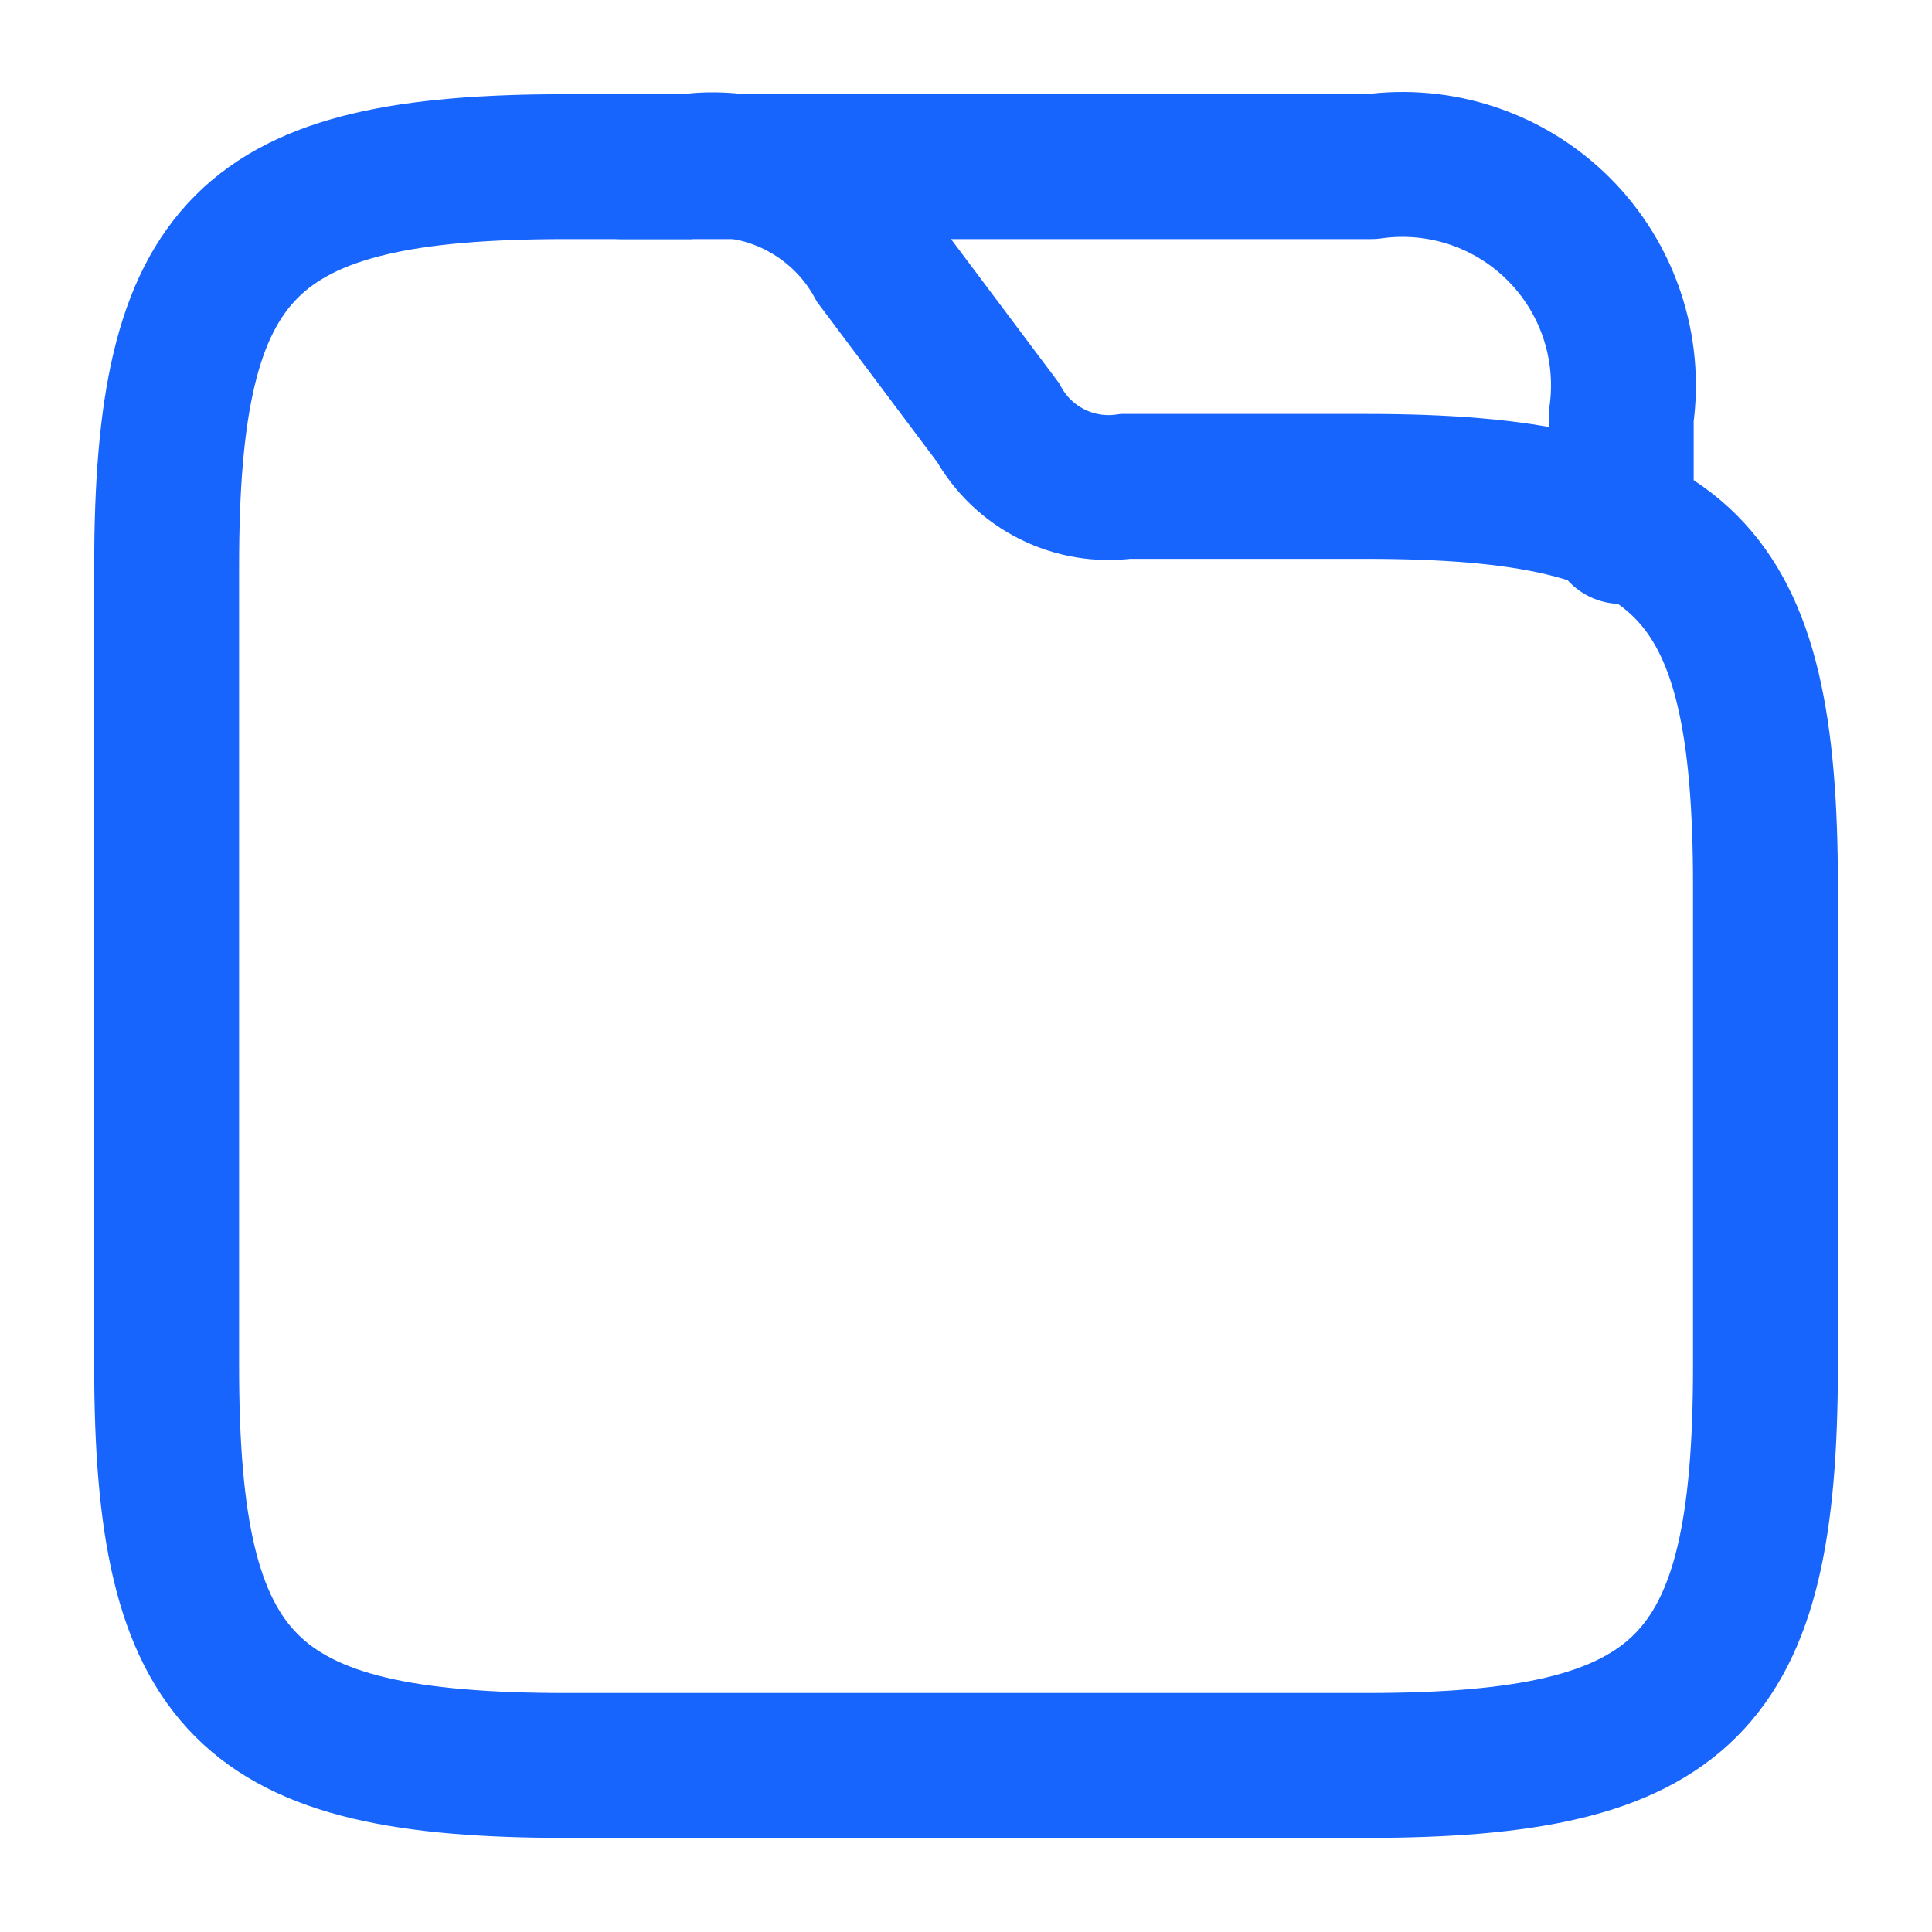
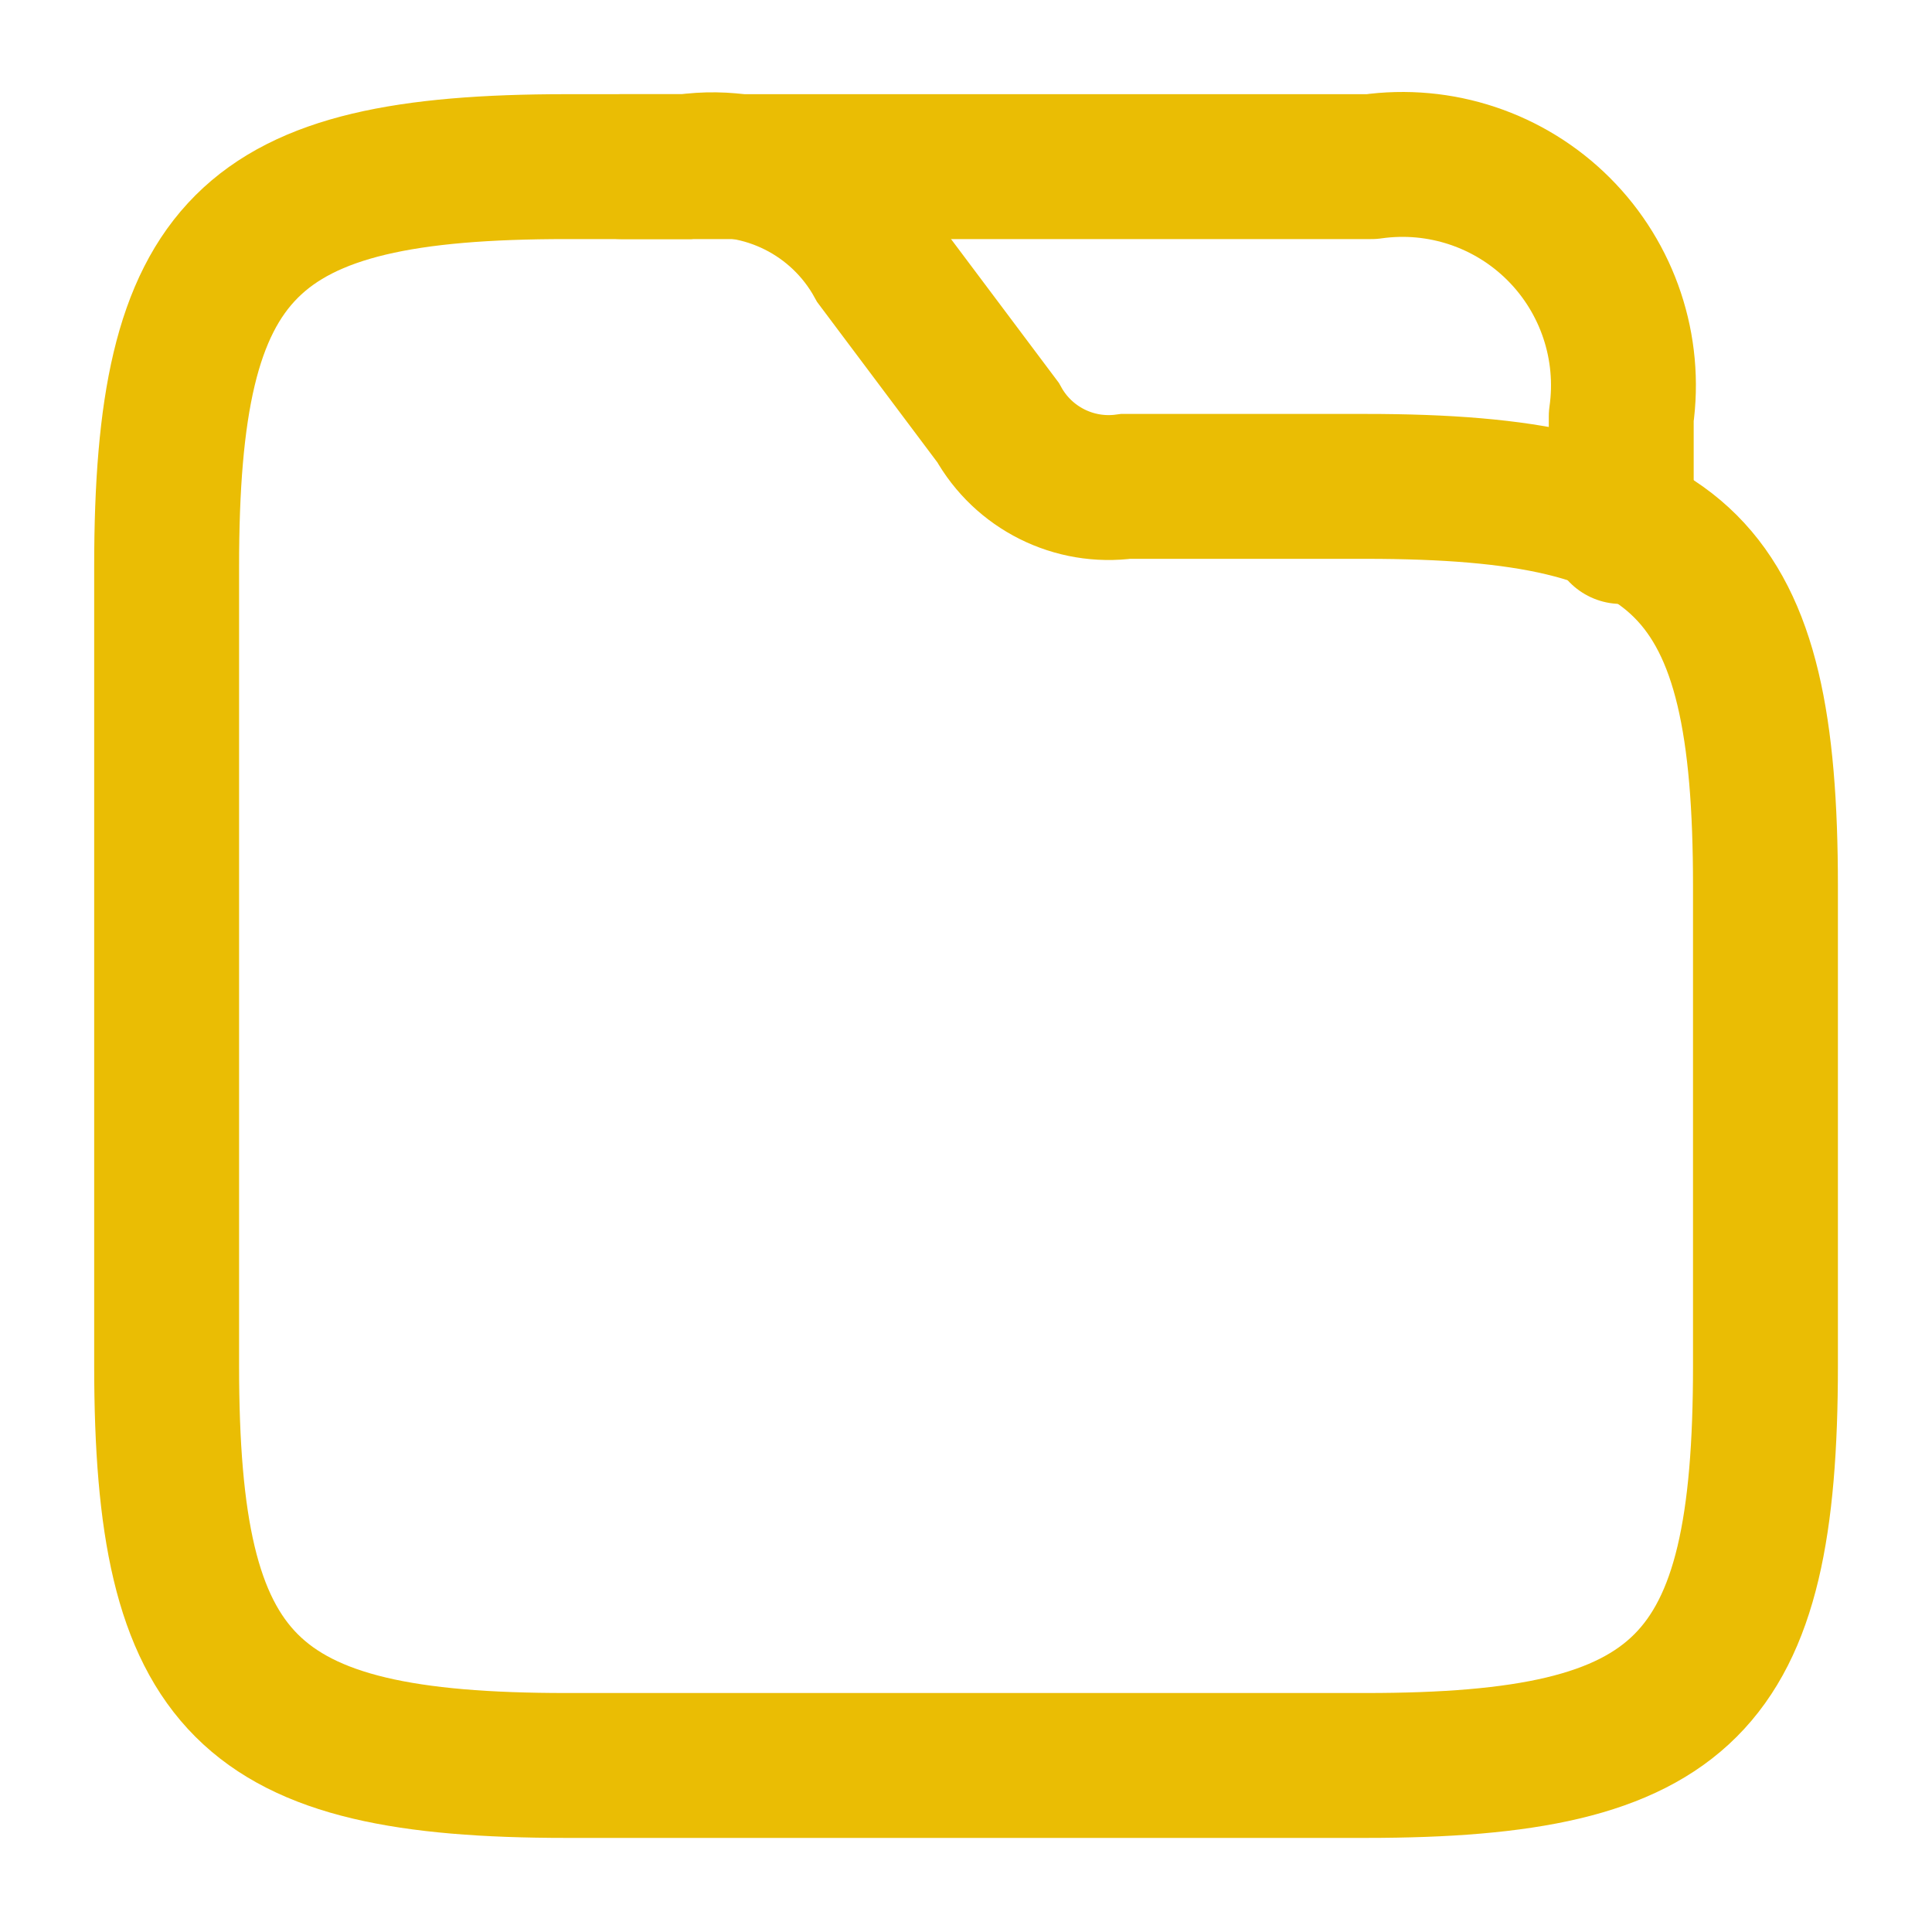
<svg xmlns="http://www.w3.org/2000/svg" width="20" height="20" viewBox="0 0 20 20">
  <g id="inbox-color" transform="translate(-428 -188)">
    <g id="folder-2" transform="translate(428 188)">
-       <path id="Vector" d="M16.551,7.448v4.965c0,3.31-.828,4.138-4.138,4.138H4.138C.828,16.551,0,15.723,0,12.413V4.138C0,.828.828,0,4.138,0H5.379A1.954,1.954,0,0,1,7.365.993L8.606,2.648A1.311,1.311,0,0,0,9.93,3.31h2.483C15.723,3.31,16.551,4.138,16.551,7.448Z" transform="translate(1.725 1.725)" fill="none" stroke="#1765fd" stroke-width="1.5" />
-       <path id="Vector-2" data-name="Vector" d="M0,0H7.761a2.287,2.287,0,0,1,2.587,2.587v1.19" transform="translate(6.435 1.725)" fill="none" stroke="#1765fd" stroke-linecap="round" stroke-linejoin="round" stroke-width="1.5" />
+       <path id="Vector" d="M16.551,7.448v4.965c0,3.31-.828,4.138-4.138,4.138H4.138C.828,16.551,0,15.723,0,12.413V4.138C0,.828.828,0,4.138,0H5.379A1.954,1.954,0,0,1,7.365.993L8.606,2.648A1.311,1.311,0,0,0,9.93,3.31h2.483C15.723,3.31,16.551,4.138,16.551,7.448Z" transform="translate(1.725 1.725)" fill="none" stroke="#EABD04" stroke-width="1.5" />
+       <path id="Vector-2" data-name="Vector" d="M0,0H7.761a2.287,2.287,0,0,1,2.587,2.587v1.19" transform="translate(6.435 1.725)" fill="none" stroke="#EABD04" stroke-linecap="round" stroke-linejoin="round" stroke-width="1.5" />
      <path id="Vector-3" data-name="Vector" d="M0,0H20V20H0Z" transform="translate(20 20) rotate(180)" fill="none" opacity="0" />
    </g>
  </g>
</svg>
